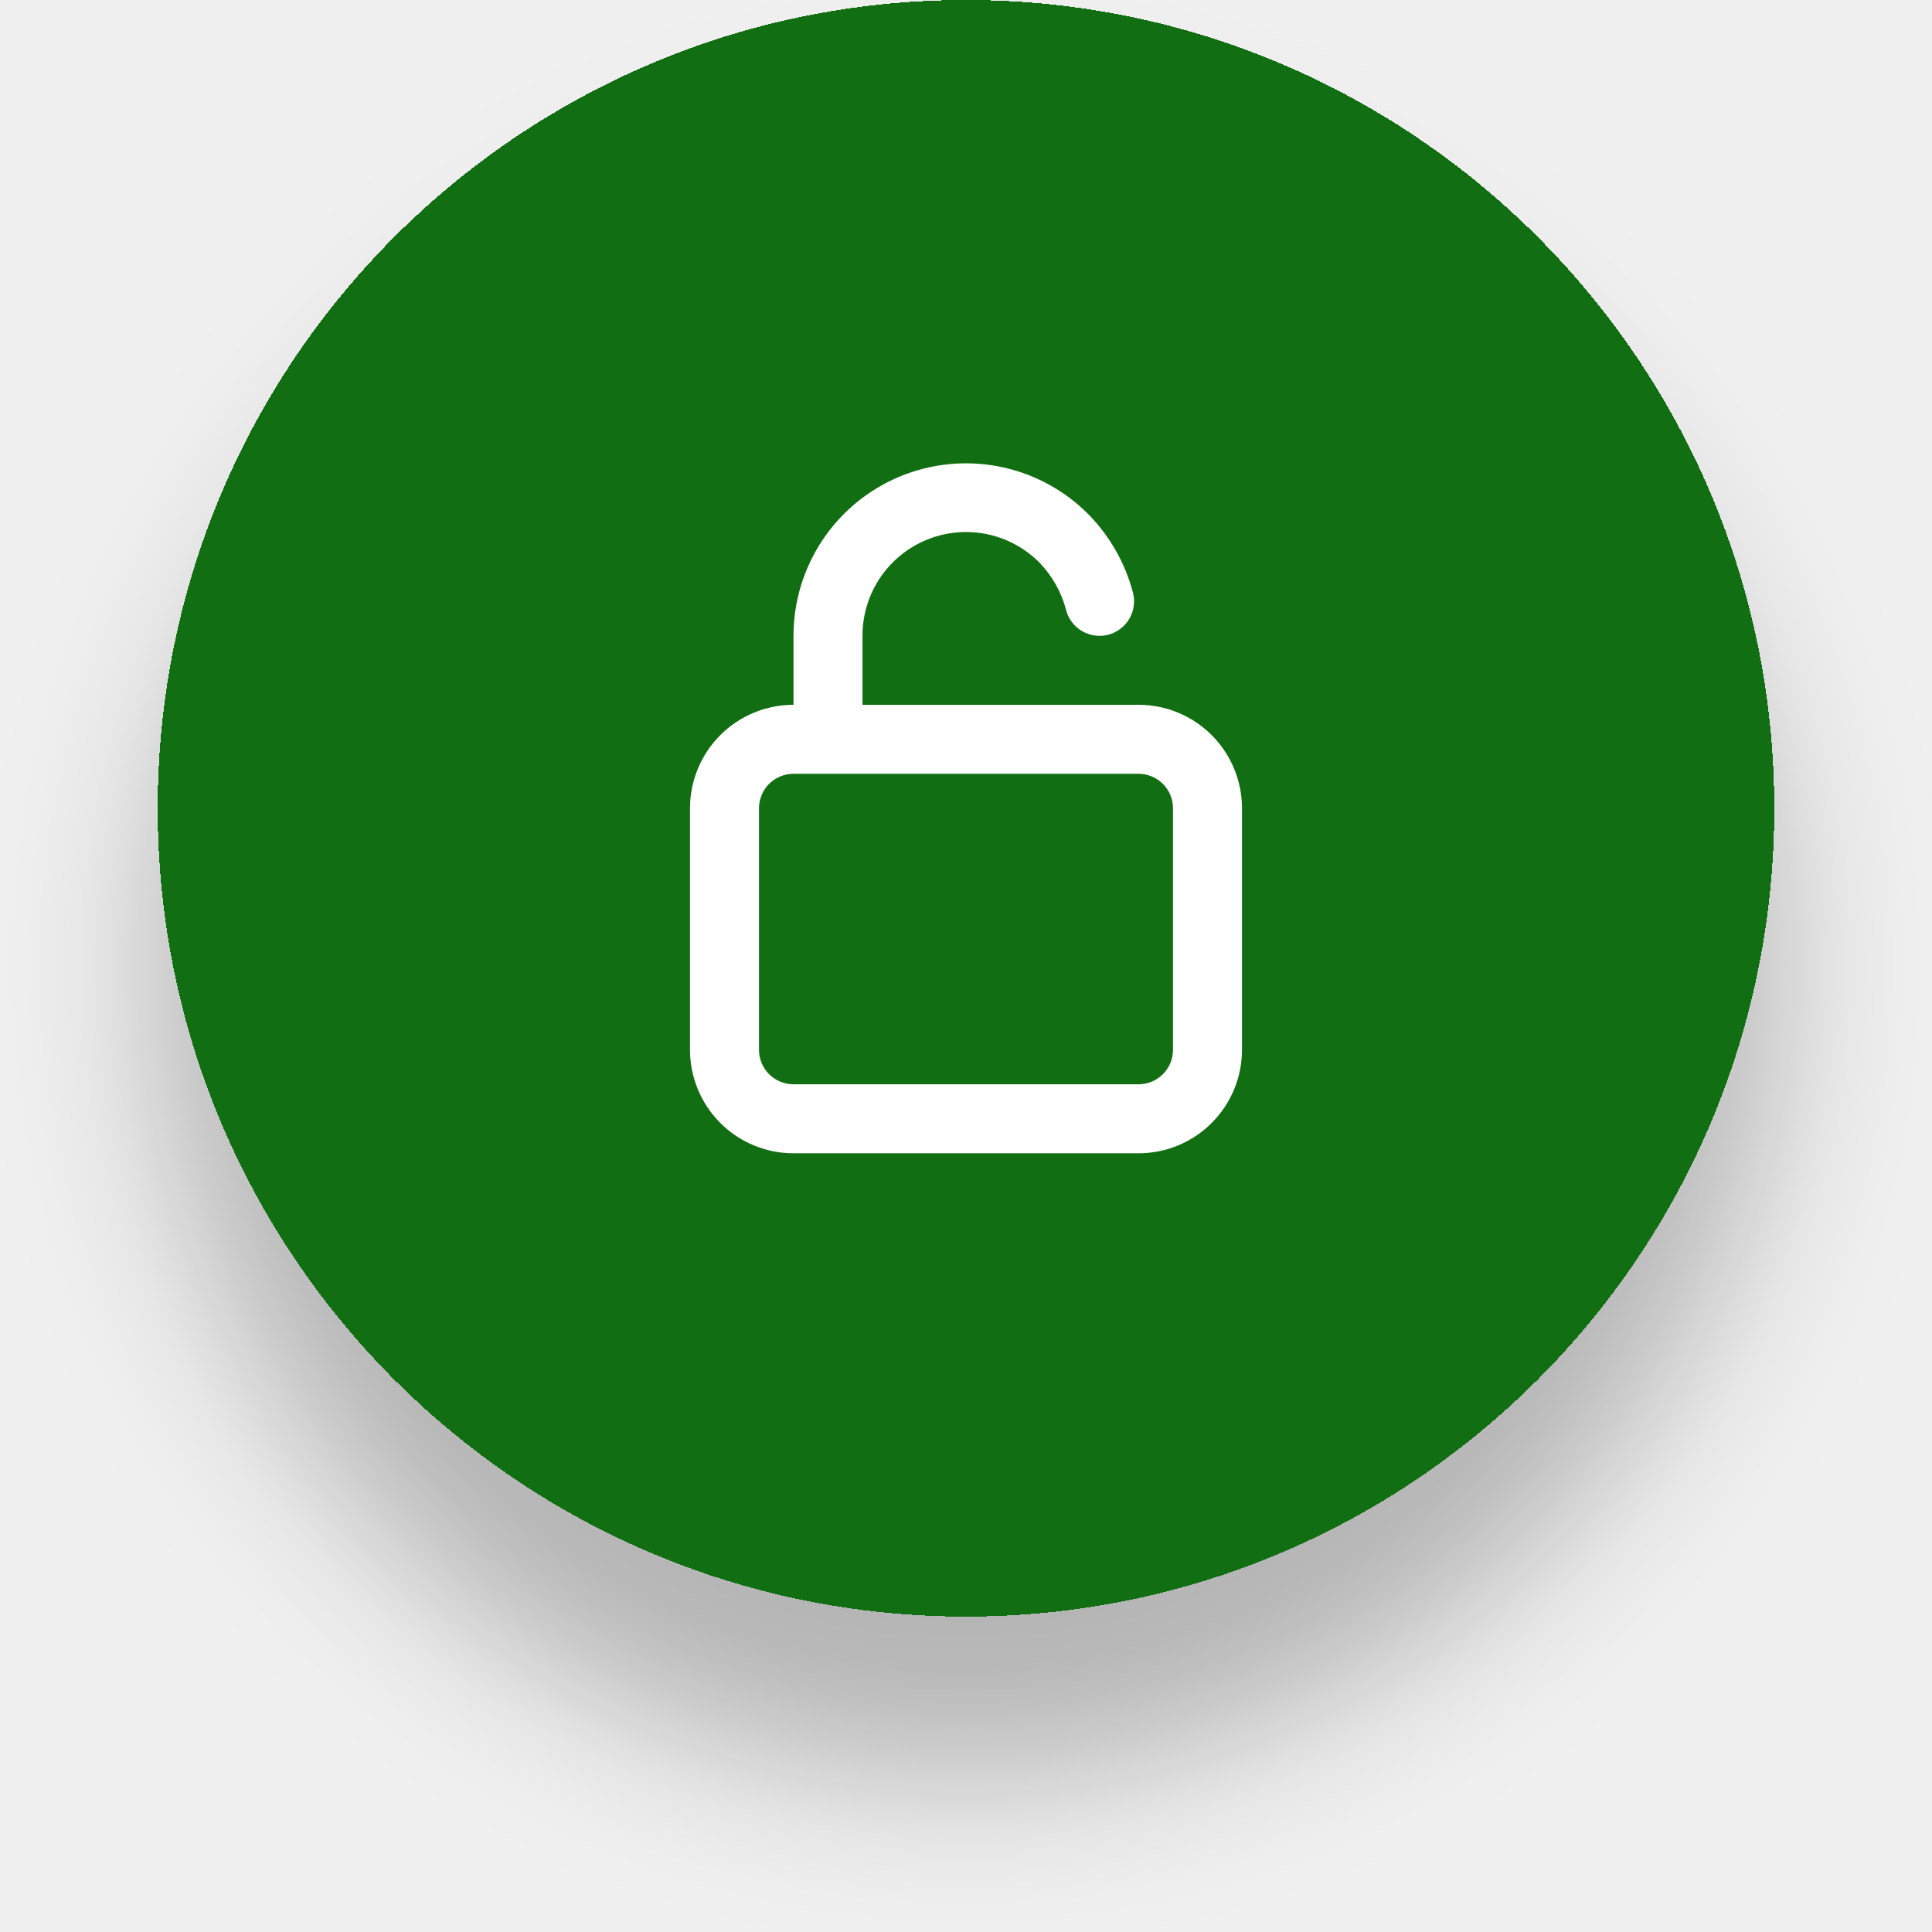
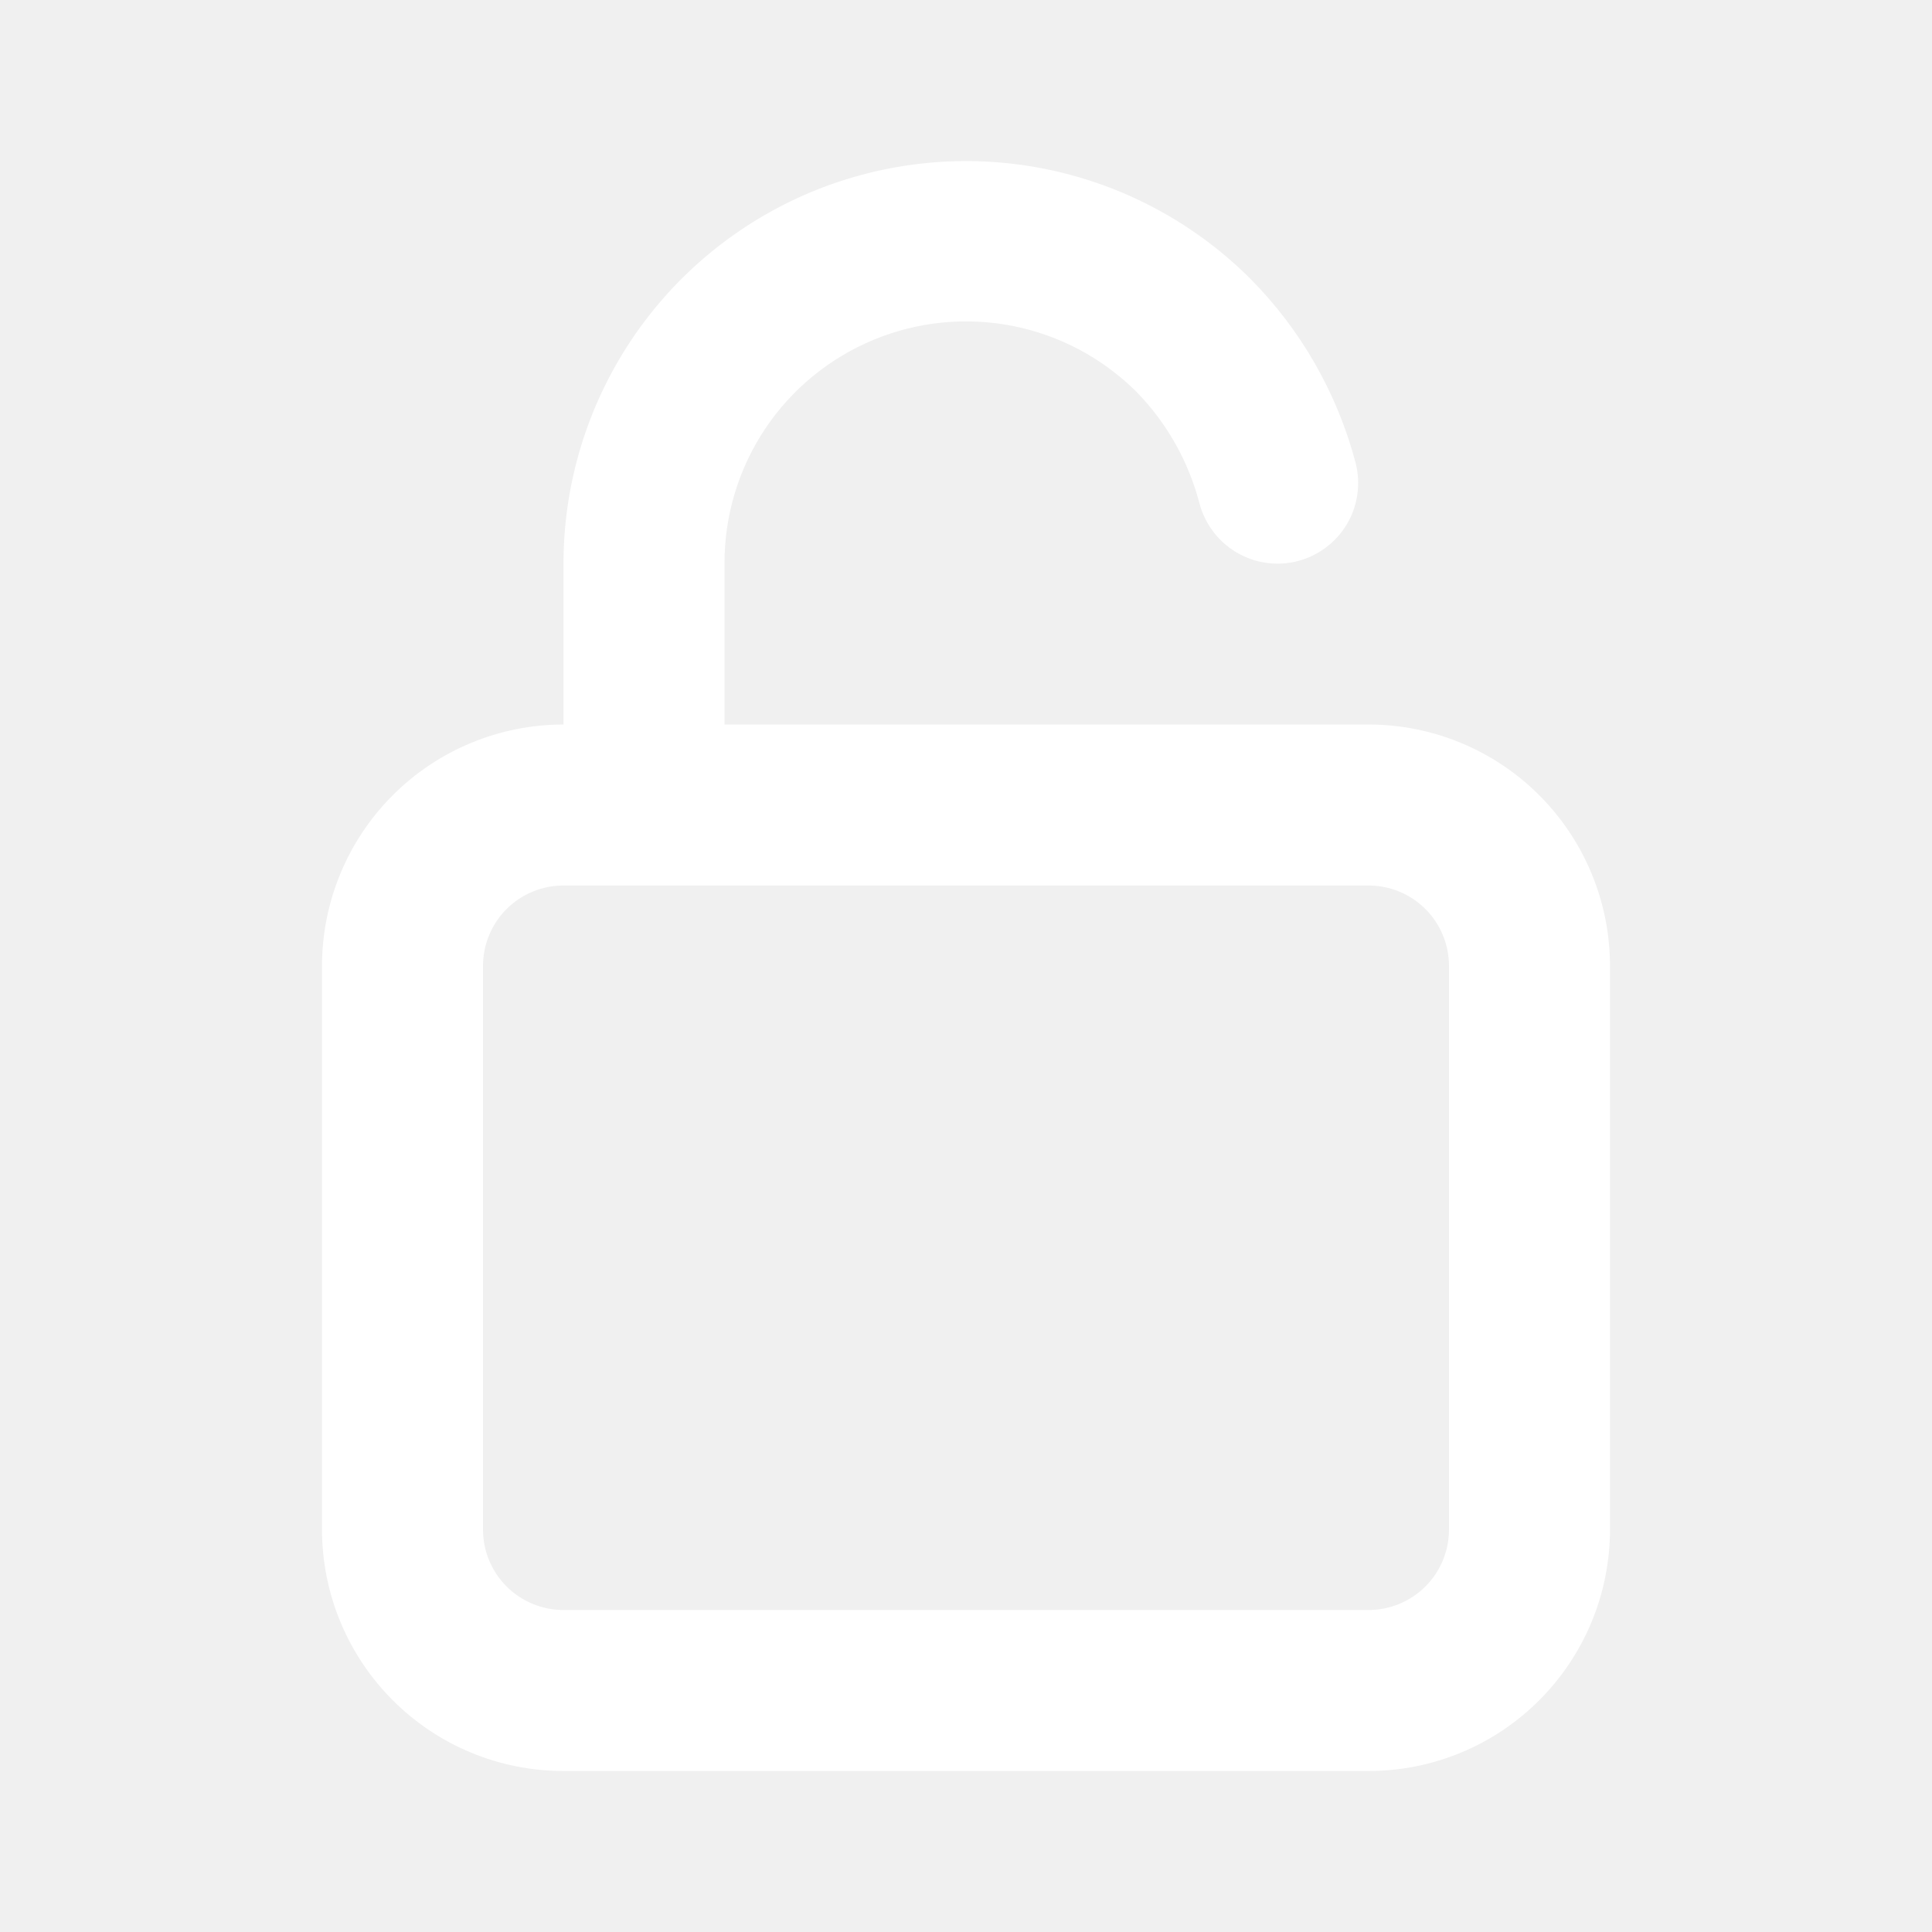
- <svg xmlns="http://www.w3.org/2000/svg" width="49" height="49" viewBox="0 0 49 49" fill="none">
-   <g filter="url(#filter0_d_1586_790)">
-     <rect x="45" y="41" width="41" height="41" rx="20.5" transform="rotate(-180 45 41)" fill="#126E12" shape-rendering="crispEdges" />
-     <path d="M28.875 17.875H21.875V16.125C21.874 15.605 22.027 15.097 22.314 14.665C22.602 14.232 23.012 13.895 23.492 13.695C23.971 13.495 24.5 13.443 25.009 13.543C25.519 13.644 25.987 13.894 26.355 14.261C26.683 14.598 26.919 15.014 27.038 15.469C27.066 15.58 27.117 15.685 27.186 15.777C27.255 15.869 27.342 15.946 27.441 16.005C27.54 16.063 27.65 16.102 27.764 16.118C27.878 16.134 27.994 16.128 28.105 16.099C28.216 16.07 28.321 16.02 28.413 15.95C28.505 15.881 28.583 15.795 28.641 15.695C28.7 15.596 28.738 15.487 28.754 15.373C28.77 15.259 28.764 15.143 28.735 15.031C28.535 14.274 28.14 13.583 27.589 13.028C26.976 12.417 26.197 12.002 25.349 11.834C24.5 11.666 23.622 11.754 22.823 12.085C22.024 12.417 21.342 12.977 20.862 13.696C20.382 14.415 20.125 15.26 20.125 16.125V17.875C19.429 17.875 18.761 18.152 18.269 18.644C17.777 19.136 17.5 19.804 17.5 20.5V26.625C17.5 27.321 17.777 27.989 18.269 28.481C18.761 28.974 19.429 29.25 20.125 29.25H28.875C29.571 29.25 30.239 28.974 30.731 28.481C31.223 27.989 31.5 27.321 31.5 26.625V20.5C31.5 19.804 31.223 19.136 30.731 18.644C30.239 18.152 29.571 17.875 28.875 17.875ZM29.75 26.625C29.75 26.857 29.658 27.08 29.494 27.244C29.33 27.408 29.107 27.5 28.875 27.5H20.125C19.893 27.5 19.67 27.408 19.506 27.244C19.342 27.08 19.25 26.857 19.25 26.625V20.5C19.25 20.268 19.342 20.045 19.506 19.881C19.67 19.717 19.893 19.625 20.125 19.625H28.875C29.107 19.625 29.33 19.717 29.494 19.881C29.658 20.045 29.75 20.268 29.75 20.5V26.625Z" fill="white" />
-   </g>
-   <defs>
-     <filter id="filter0_d_1586_790" x="0" y="0" width="49" height="49" filterUnits="userSpaceOnUse" color-interpolation-filters="sRGB">
-       <feFlood flood-opacity="0" result="BackgroundImageFix" />
-       <feColorMatrix in="SourceAlpha" type="matrix" values="0 0 0 0 0 0 0 0 0 0 0 0 0 0 0 0 0 0 127 0" result="hardAlpha" />
-       <feOffset dy="4" />
-       <feGaussianBlur stdDeviation="2" />
-       <feComposite in2="hardAlpha" operator="out" />
-       <feColorMatrix type="matrix" values="0 0 0 0 0 0 0 0 0 0 0 0 0 0 0 0 0 0 0.25 0" />
-       <feBlend mode="normal" in2="BackgroundImageFix" result="effect1_dropShadow_1586_790" />
-       <feBlend mode="normal" in="SourceGraphic" in2="effect1_dropShadow_1586_790" result="shape" />
-     </filter>
-   </defs>
+ <svg xmlns="http://www.w3.org/2000/svg" width="21" height="21" viewBox="0 0 21 21" fill="none">
+   <path d="M14.875 7.875H7.875V6.125C7.874 5.605 8.027 5.097 8.314 4.665C8.602 4.232 9.012 3.895 9.492 3.695C9.971 3.495 10.5 3.443 11.009 3.543C11.519 3.644 11.987 3.894 12.355 4.261C12.683 4.598 12.918 5.014 13.037 5.469C13.066 5.58 13.117 5.685 13.186 5.777C13.255 5.869 13.342 5.946 13.441 6.005C13.54 6.063 13.65 6.102 13.764 6.118C13.877 6.134 13.993 6.128 14.105 6.099C14.216 6.07 14.321 6.02 14.413 5.95C14.505 5.881 14.583 5.795 14.641 5.696C14.7 5.596 14.738 5.487 14.754 5.373C14.77 5.259 14.764 5.143 14.735 5.031C14.535 4.274 14.14 3.583 13.589 3.028C12.976 2.417 12.197 2.002 11.349 1.834C10.501 1.666 9.622 1.754 8.823 2.085C8.024 2.417 7.342 2.977 6.862 3.696C6.382 4.415 6.125 5.26 6.125 6.125V7.875C5.429 7.875 4.761 8.152 4.269 8.644C3.777 9.136 3.5 9.804 3.5 10.5V16.625C3.5 17.321 3.777 17.989 4.269 18.481C4.761 18.974 5.429 19.25 6.125 19.25H14.875C15.571 19.25 16.239 18.974 16.731 18.481C17.223 17.989 17.5 17.321 17.5 16.625V10.5C17.5 9.804 17.223 9.136 16.731 8.644C16.239 8.152 15.571 7.875 14.875 7.875ZM15.75 16.625C15.75 16.857 15.658 17.08 15.494 17.244C15.33 17.408 15.107 17.5 14.875 17.5H6.125C5.893 17.5 5.67 17.408 5.506 17.244C5.342 17.08 5.25 16.857 5.25 16.625V10.5C5.25 10.268 5.342 10.045 5.506 9.881C5.67 9.717 5.893 9.625 6.125 9.625H14.875C15.107 9.625 15.33 9.717 15.494 9.881C15.658 10.045 15.75 10.268 15.75 10.5V16.625Z" fill="white" />
</svg>
